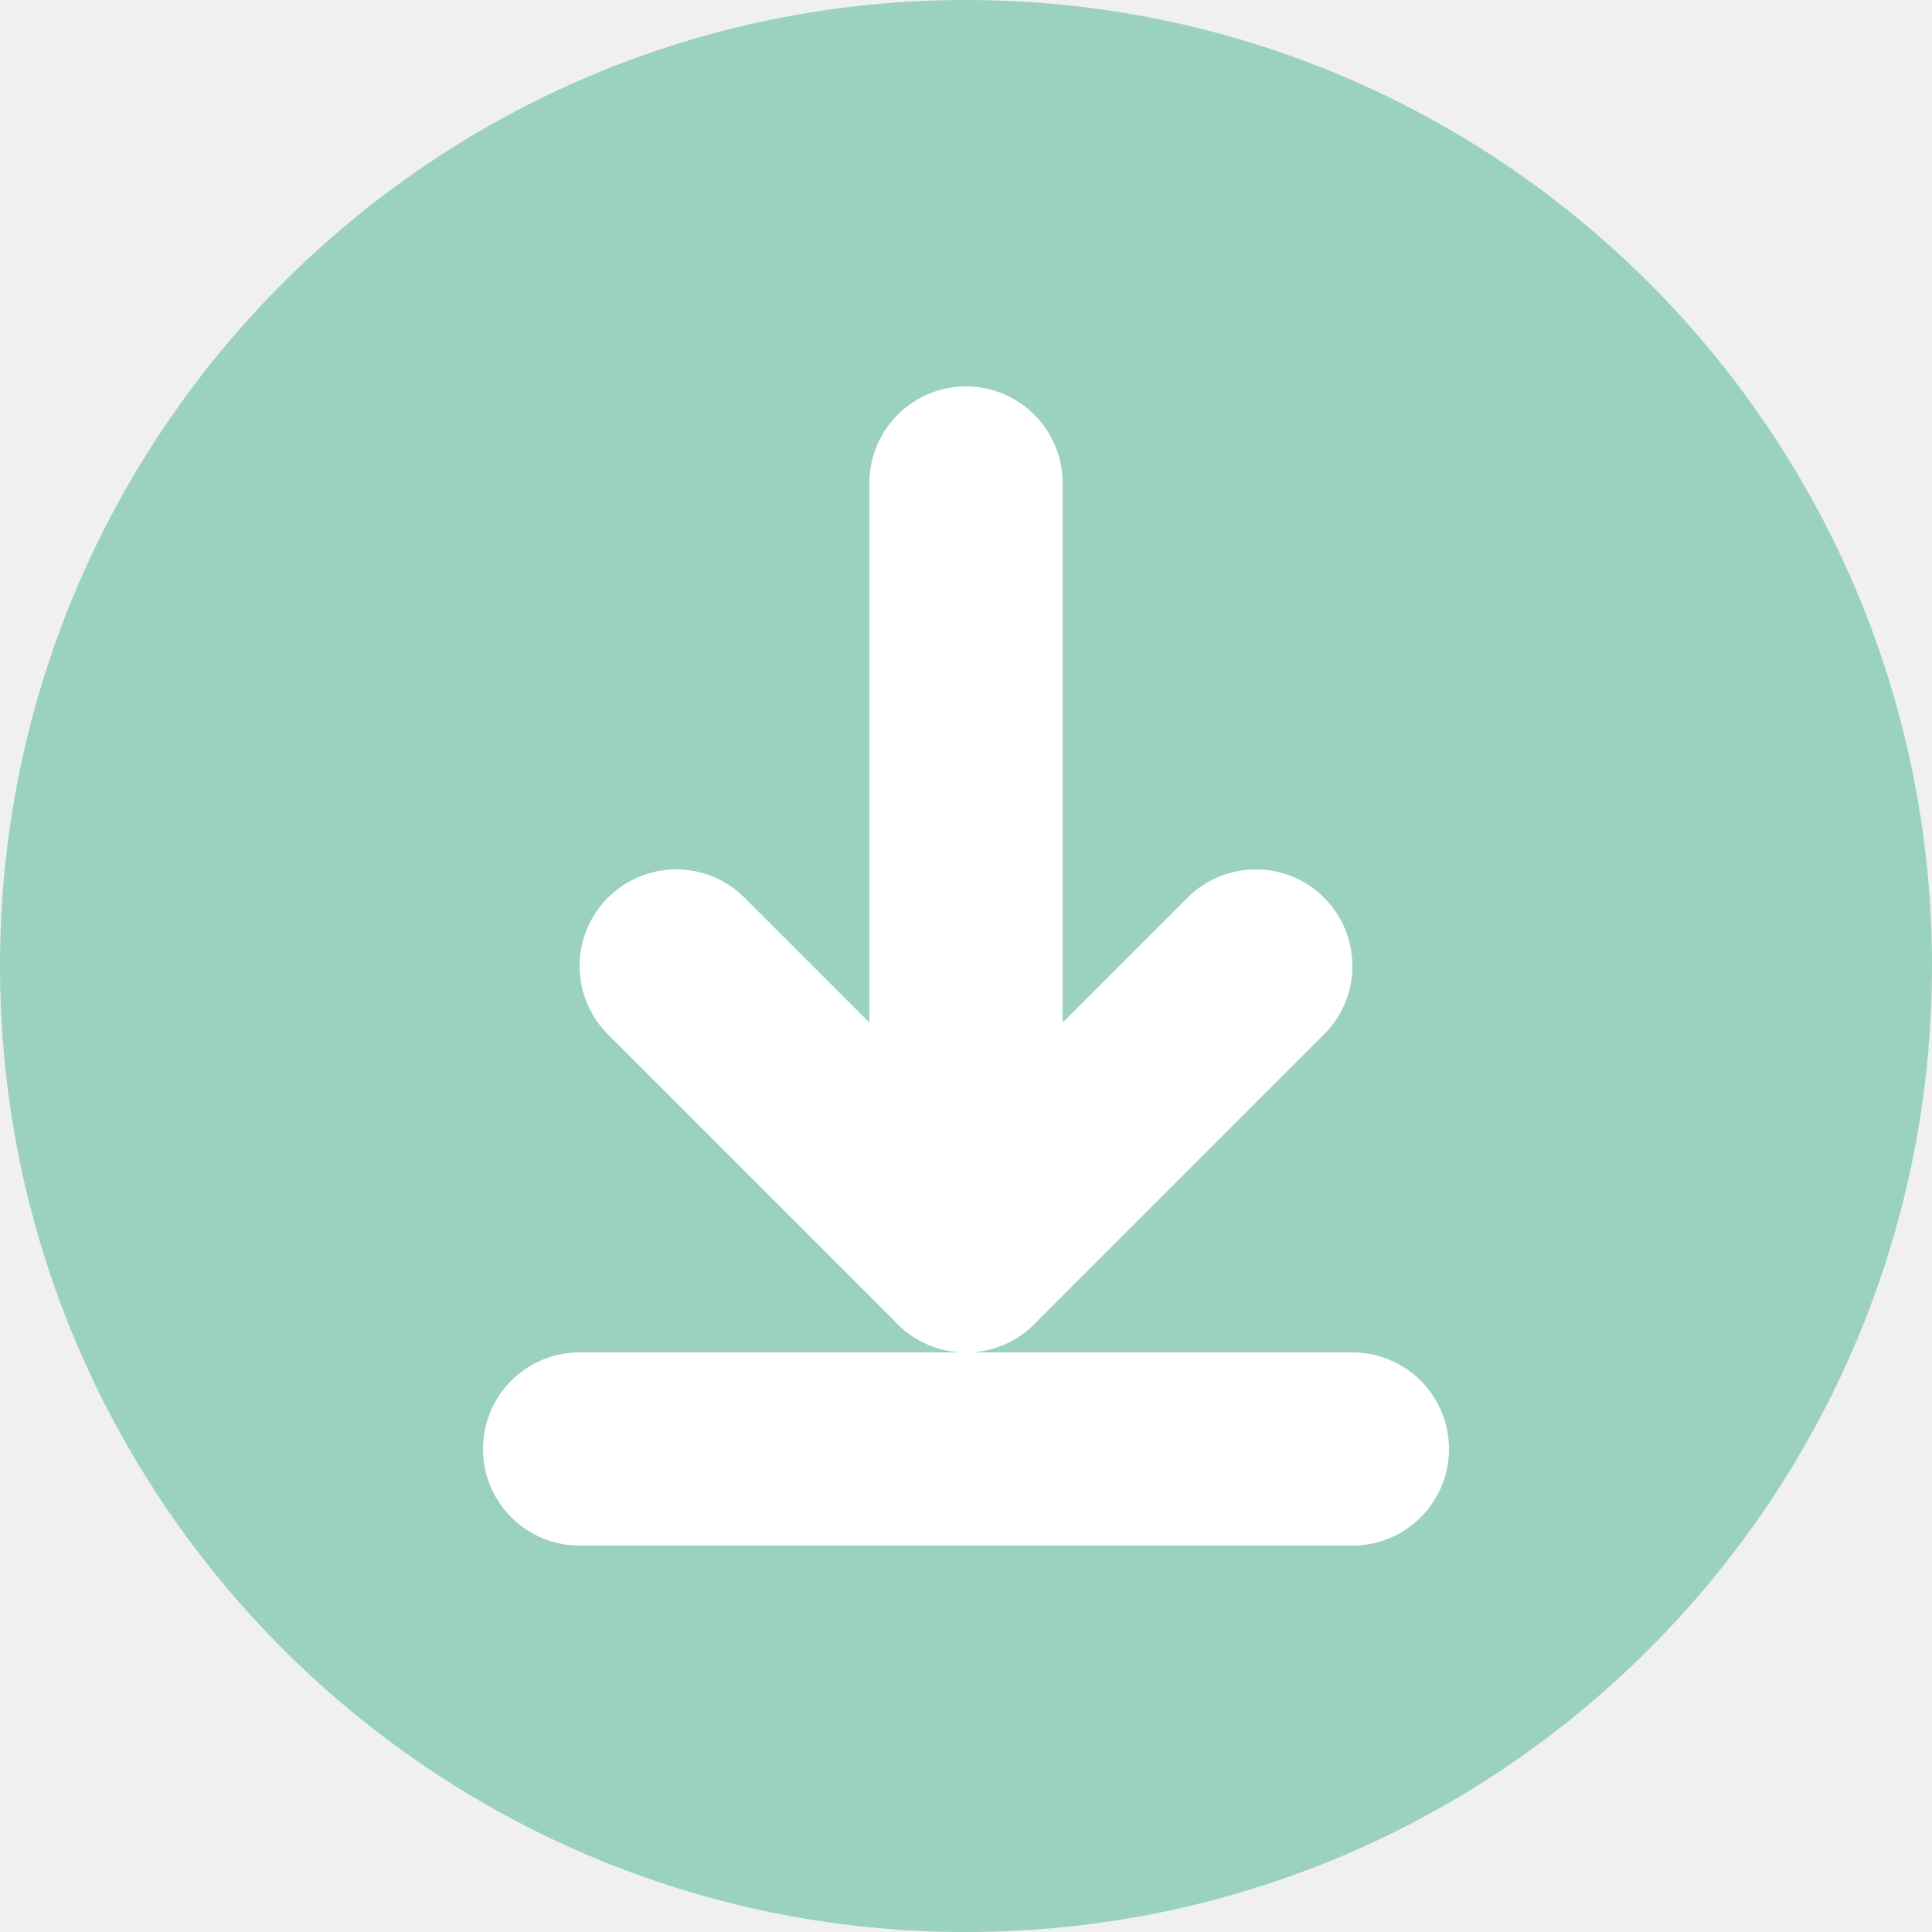
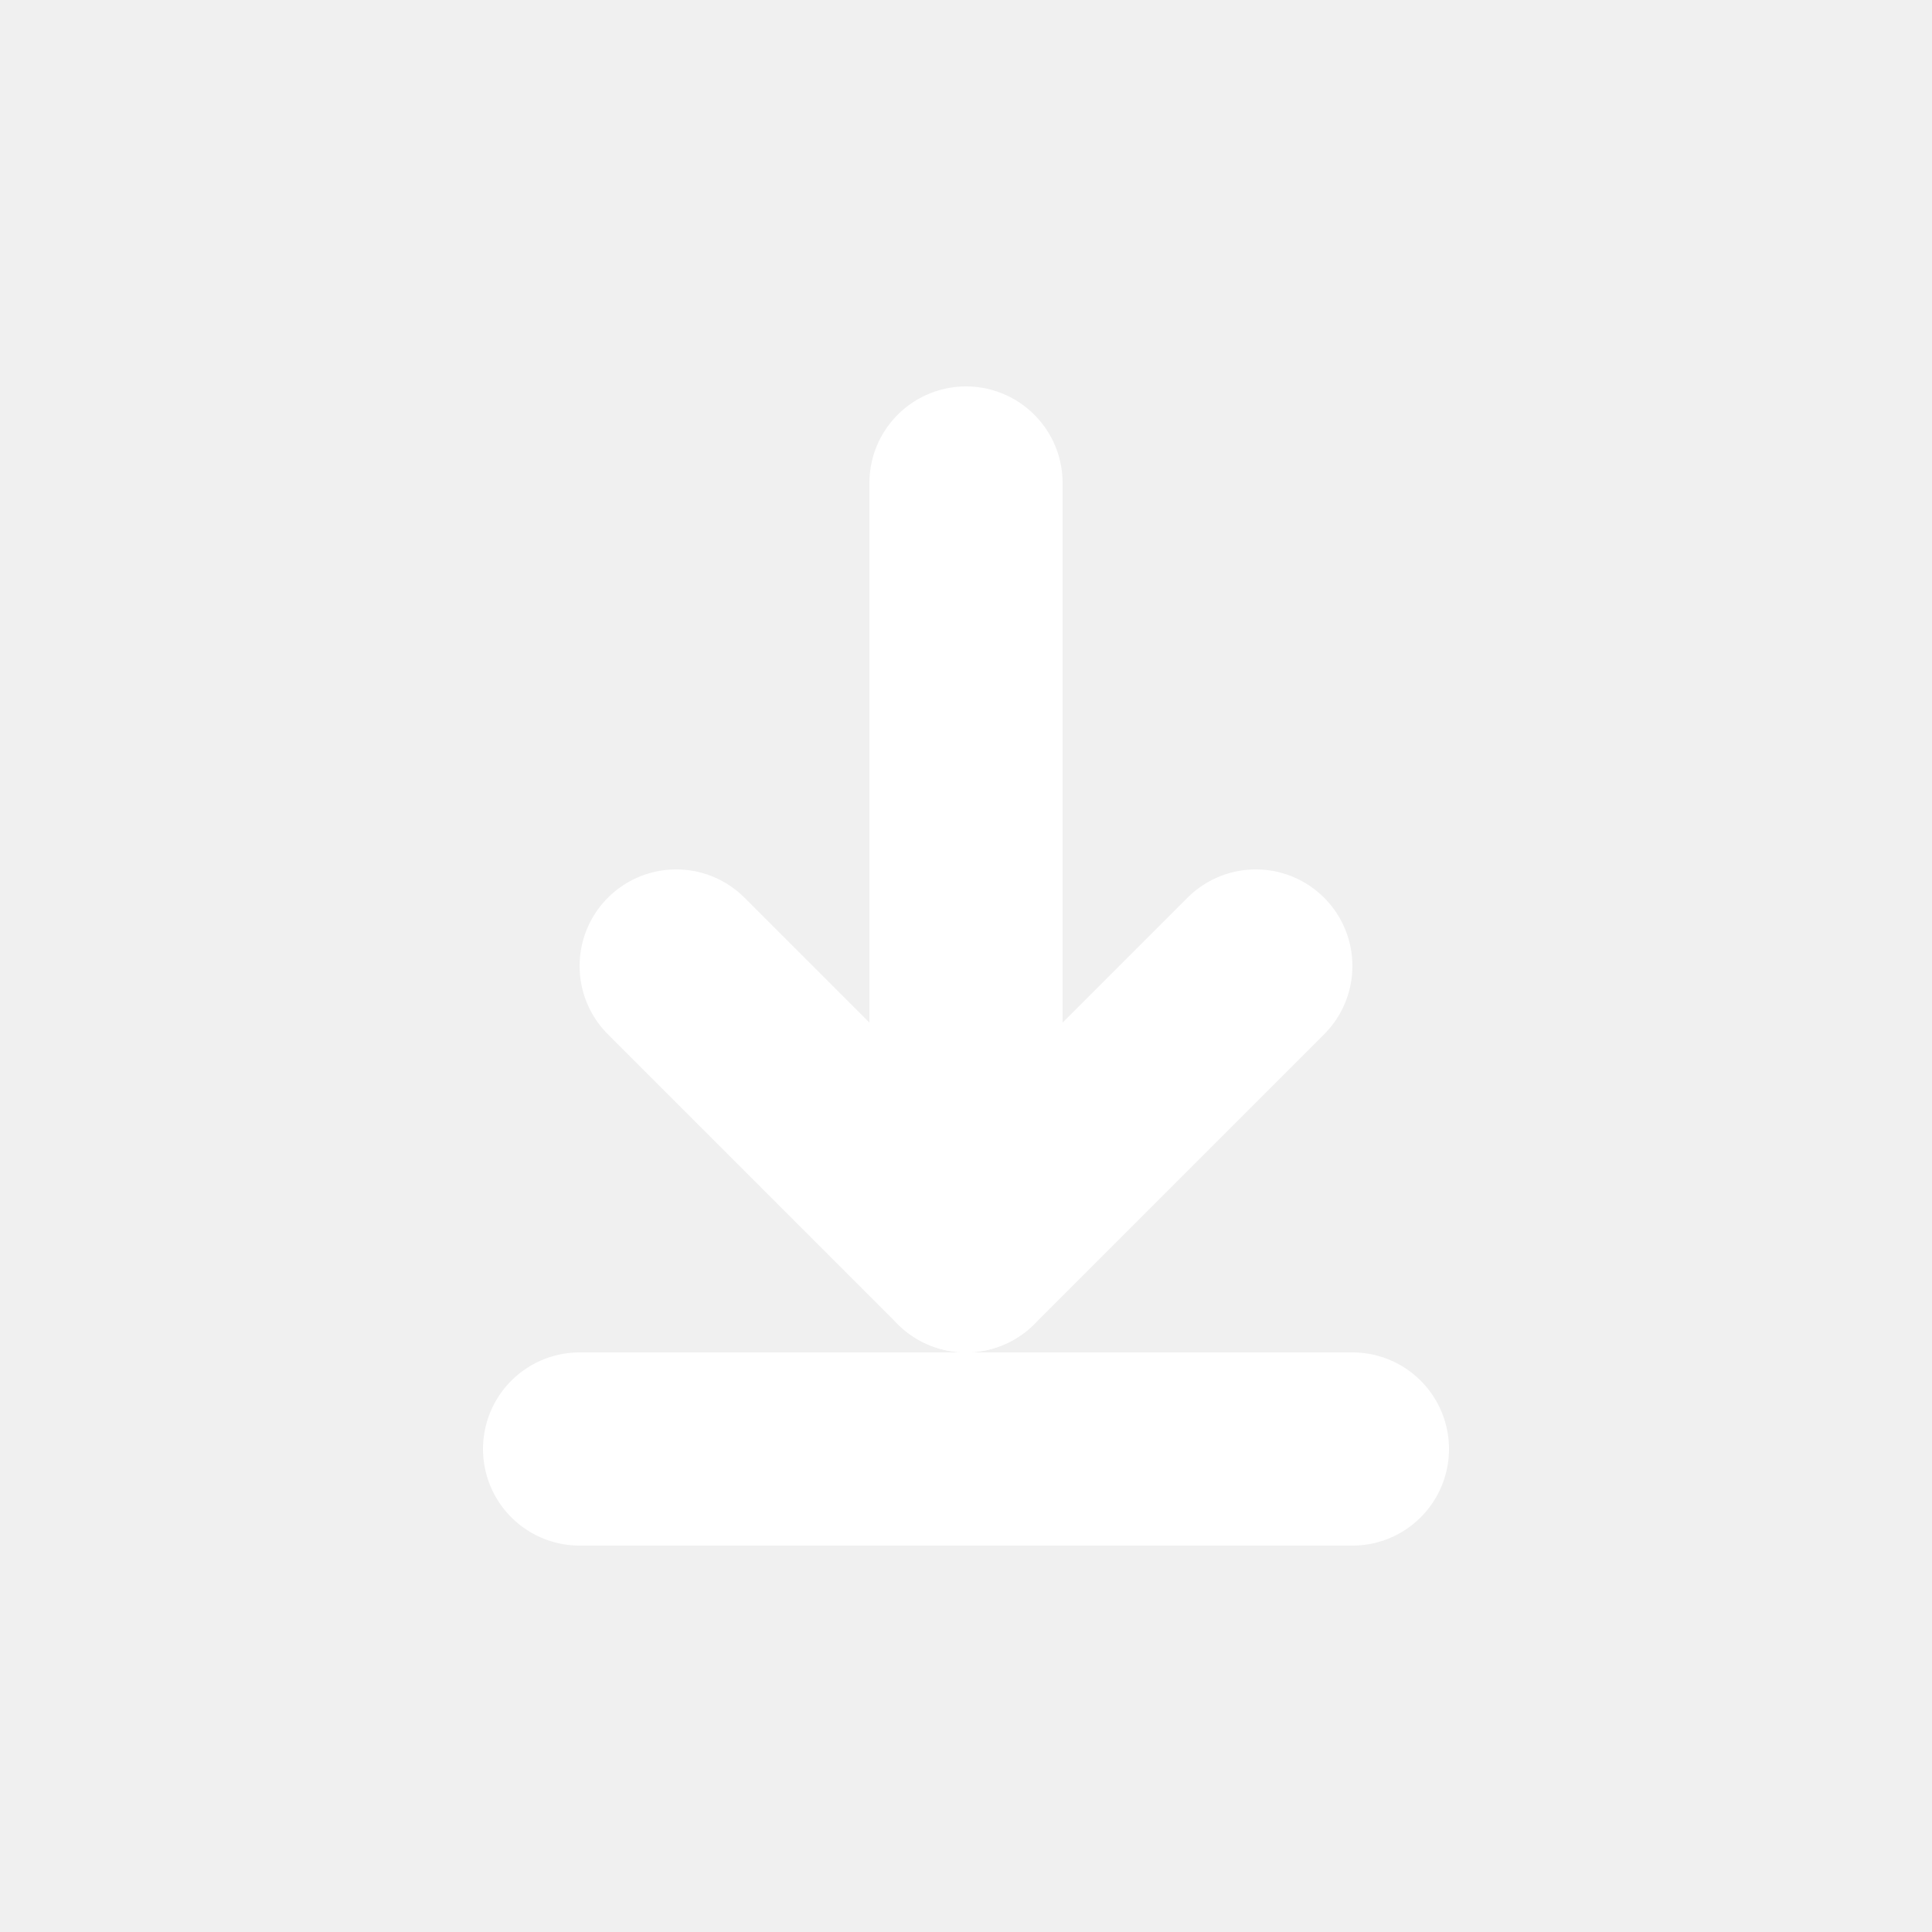
<svg xmlns="http://www.w3.org/2000/svg" width="20" height="20" viewBox="0 0 20 20" fill="none">
-   <circle cx="10" cy="10" r="10" fill="#9BD1C0" />
  <path d="M10 5v8" stroke="white" stroke-width="2" stroke-linecap="round" />
  <path d="M7 10l3 3 3-3" stroke="white" stroke-width="2" stroke-linecap="round" stroke-linejoin="round" />
  <path d="M6 15h8" stroke="white" stroke-width="2" stroke-linecap="round" />
</svg>
